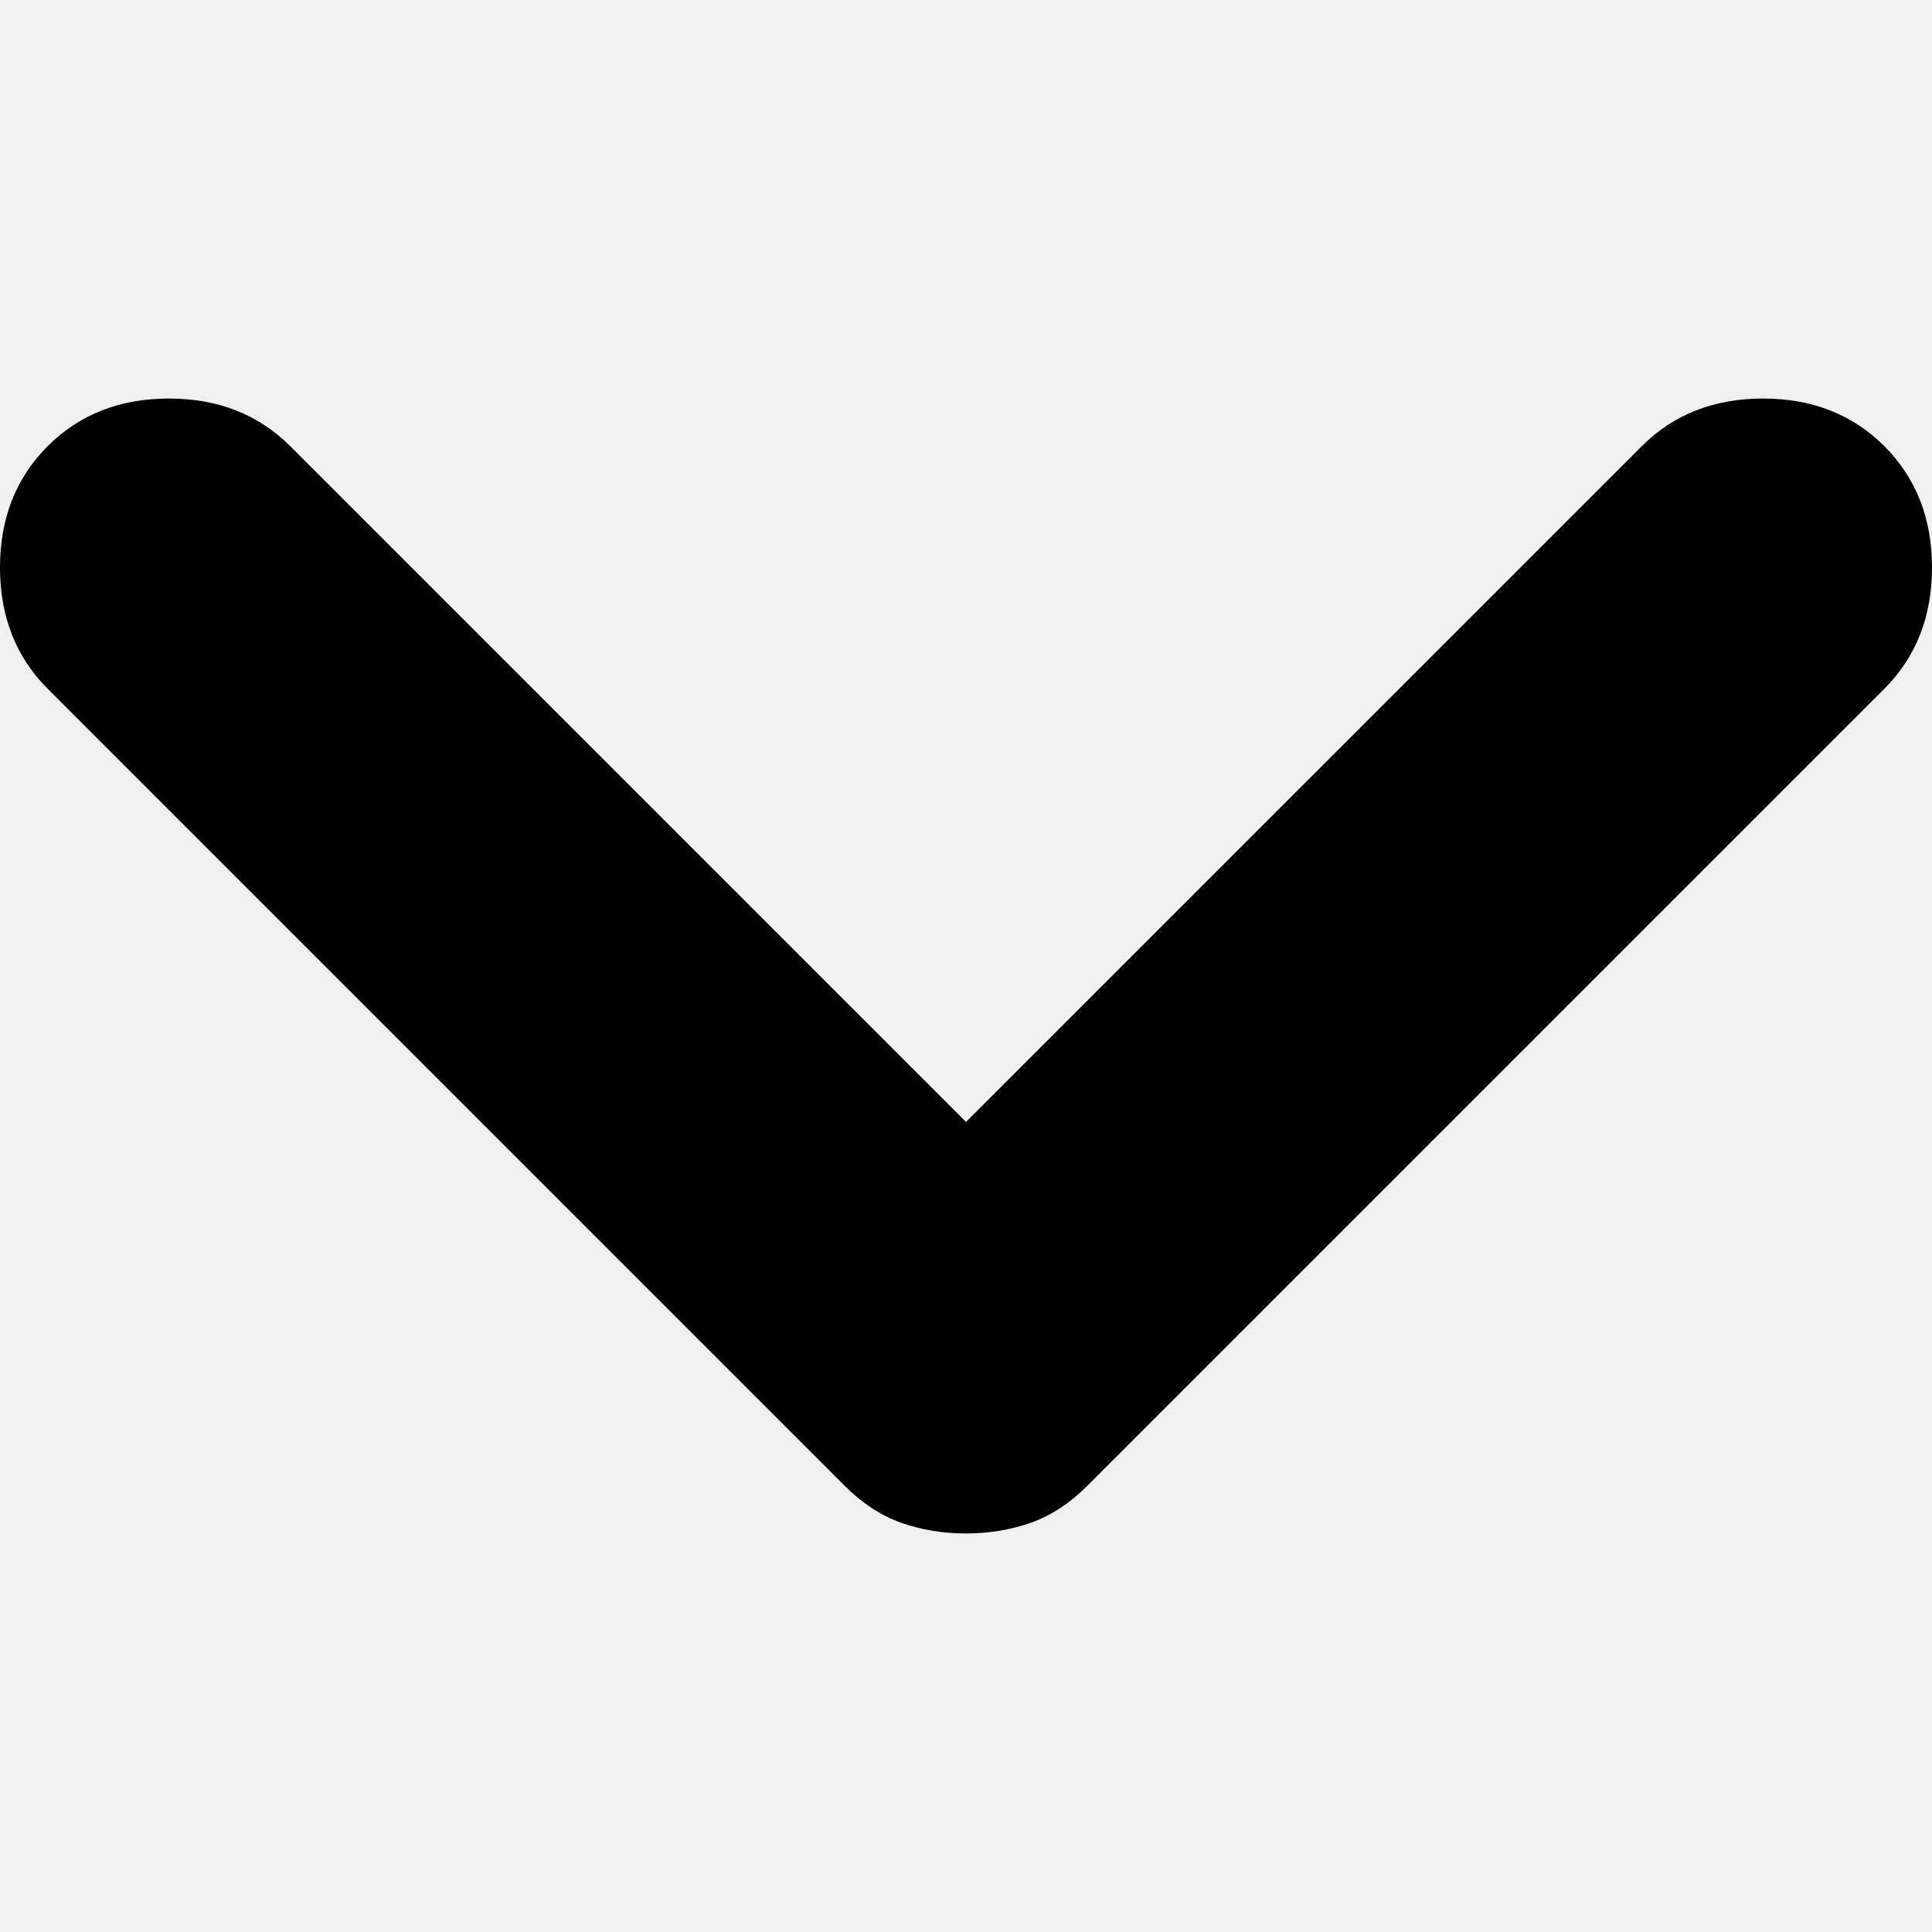
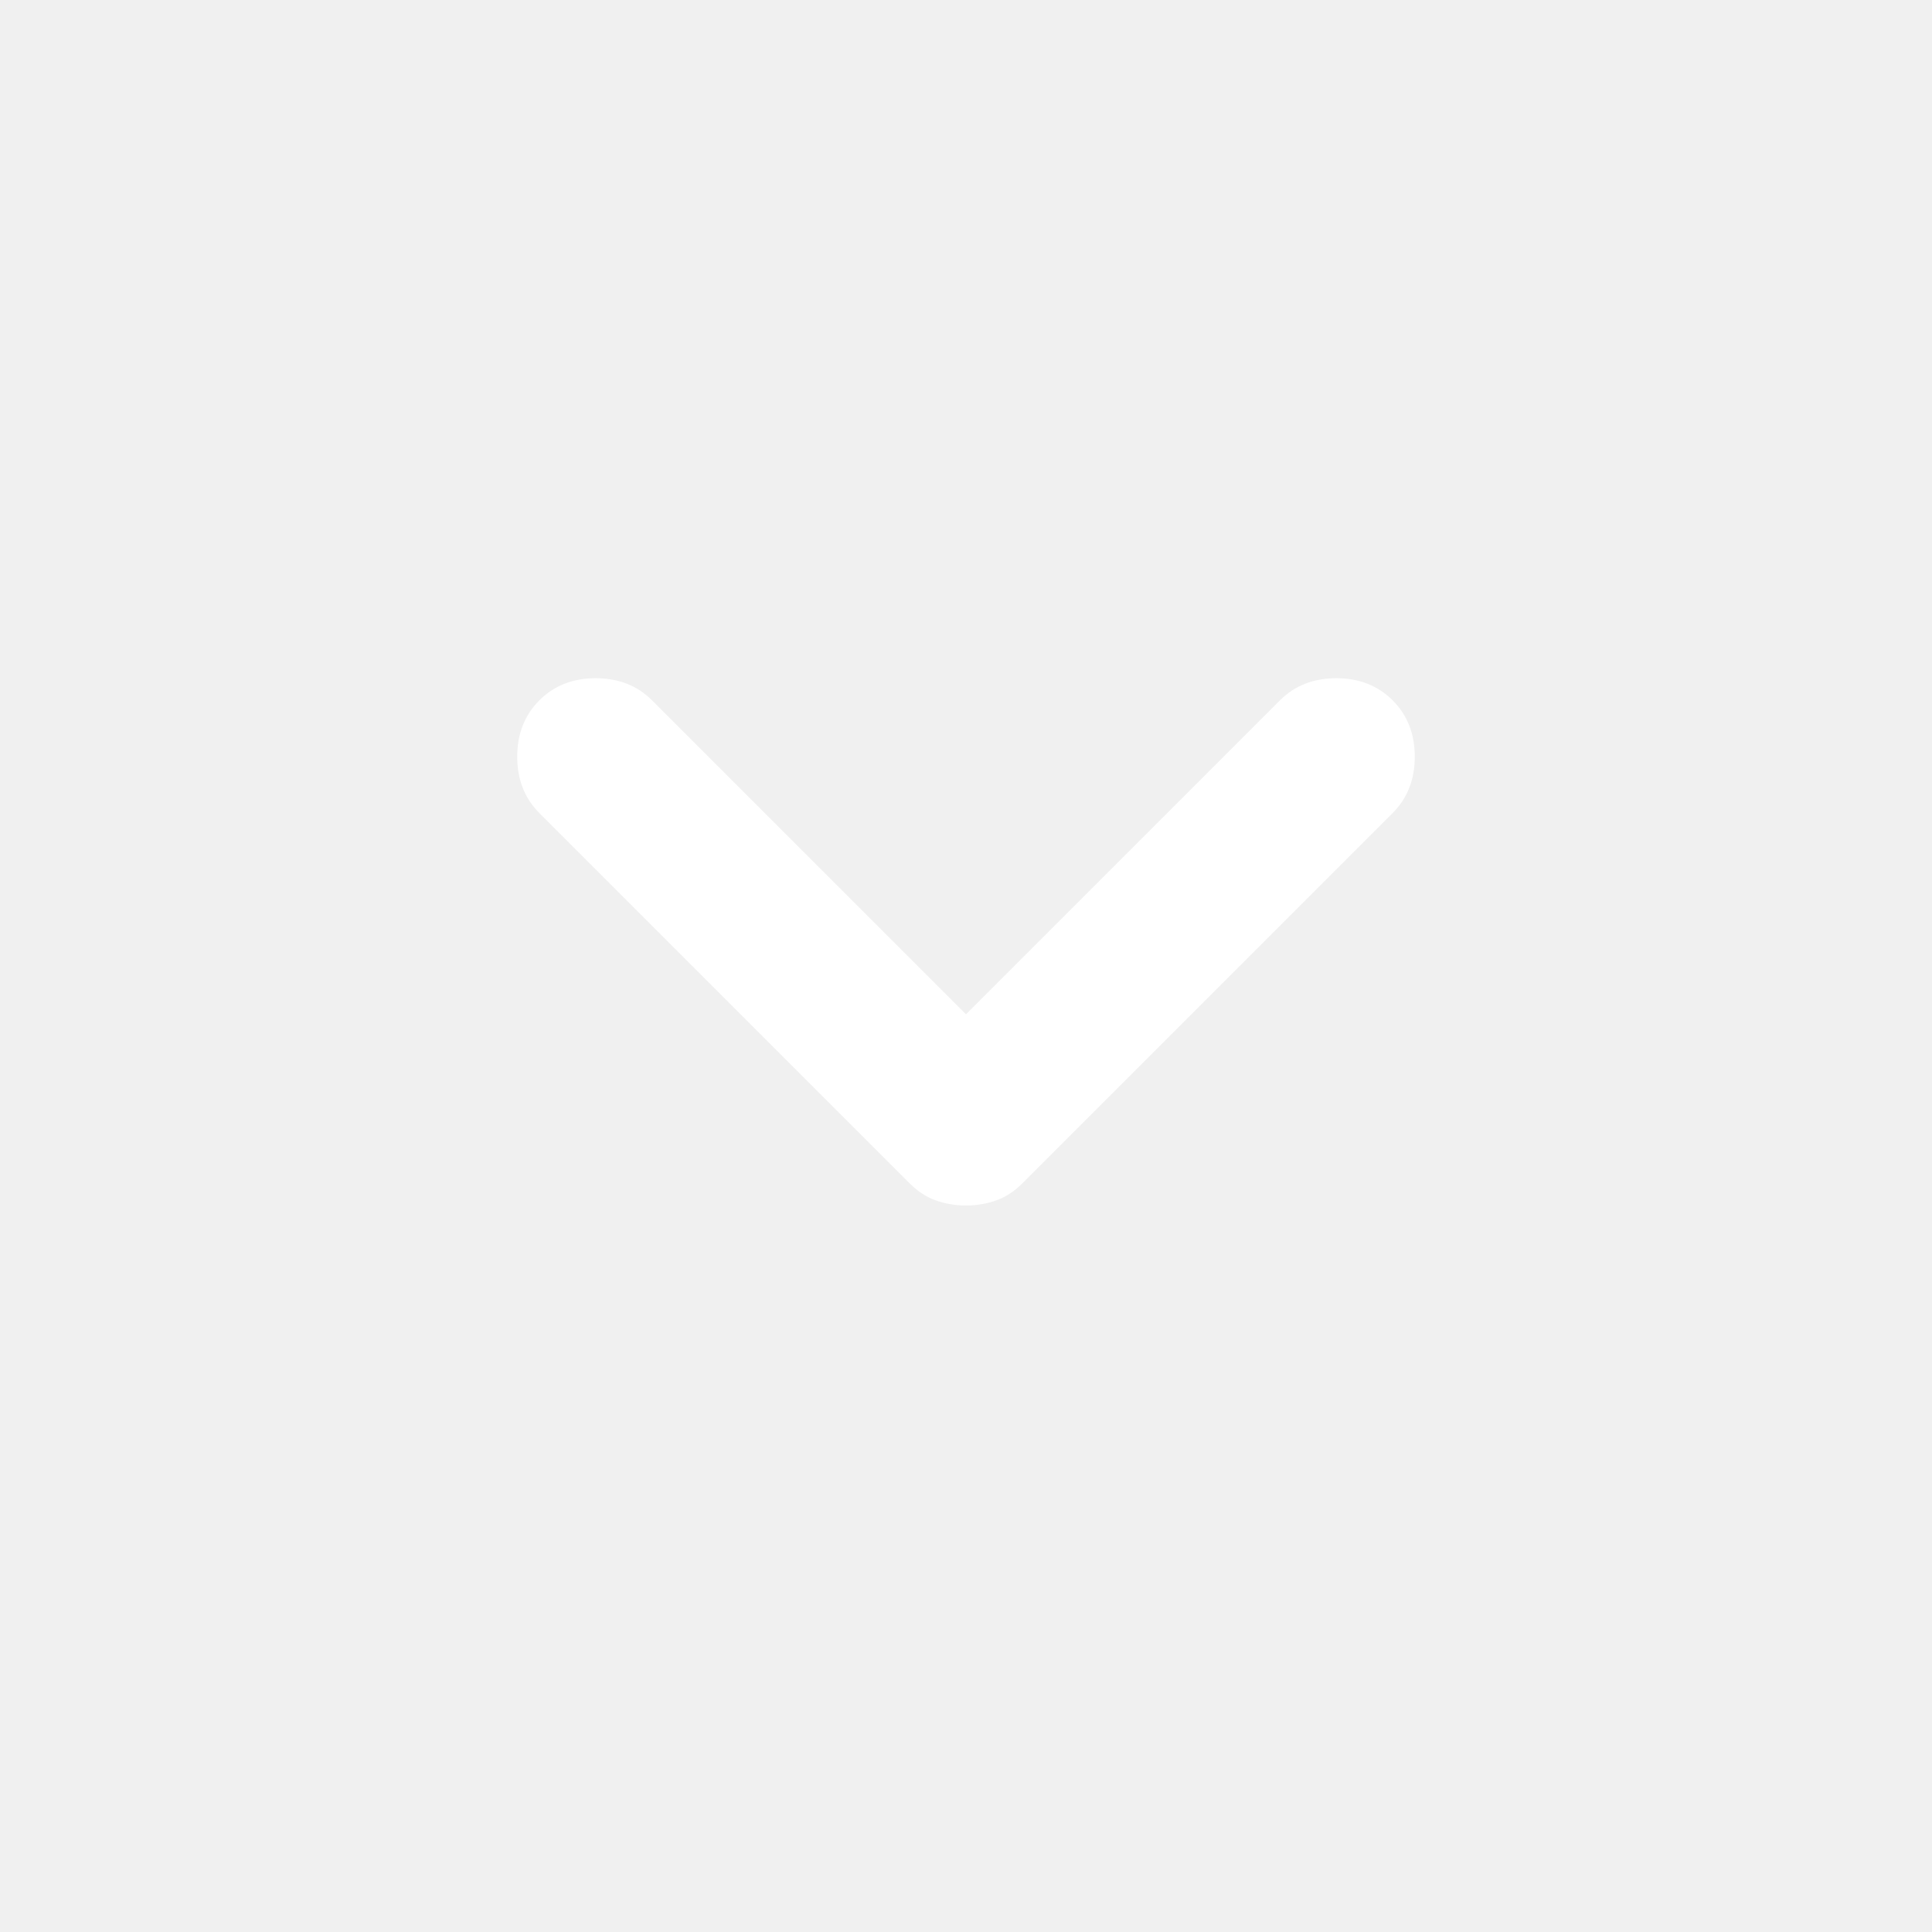
- <svg xmlns="http://www.w3.org/2000/svg" width="24" height="24" viewBox="0 0 11.15 6.55" fill="none">
-   <path d="M 5.2 6.488 C 5.083 6.446 4.975 6.375 4.875 6.275 L 0.275 1.675 C 0.092 1.492 0 1.258 0 0.975 C 0 0.692 0.092 0.458 0.275 0.275 C 0.458 0.092 0.692 0 0.975 0 C 1.258 0 1.492 0.092 1.675 0.275 L 5.575 4.175 L 9.475 0.275 C 9.658 0.092 9.892 0 10.175 0 C 10.458 0 10.692 0.092 10.875 0.275 C 11.058 0.458 11.15 0.692 11.15 0.975 C 11.15 1.258 11.058 1.492 10.875 1.675 L 6.275 6.275 C 6.175 6.375 6.067 6.446 5.95 6.488 C 5.833 6.529 5.708 6.55 5.575 6.55 C 5.442 6.55 5.317 6.529 5.2 6.488 Z" fill="currentColor" />
+ <svg xmlns="http://www.w3.org/2000/svg" width="24" height="24" viewBox="0 0 24 24" fill="none">
+   <path d="M11.625 14.912C11.508 14.871 11.4 14.8 11.3 14.7L6.7 10.1C6.517 9.917 6.425 9.683 6.425 9.4C6.425 9.117 6.517 8.883 6.7 8.7C6.883 8.517 7.117 8.425 7.4 8.425C7.683 8.425 7.917 8.517 8.1 8.7L12 12.6L15.9 8.7C16.083 8.517 16.317 8.425 16.6 8.425C16.883 8.425 17.117 8.517 17.3 8.7C17.483 8.883 17.575 9.117 17.575 9.4C17.575 9.683 17.483 9.917 17.3 10.1L12.7 14.7C12.6 14.8 12.492 14.871 12.375 14.912C12.258 14.954 12.133 14.975 12 14.975C11.867 14.975 11.742 14.954 11.625 14.912Z" fill="white" />
</svg>
